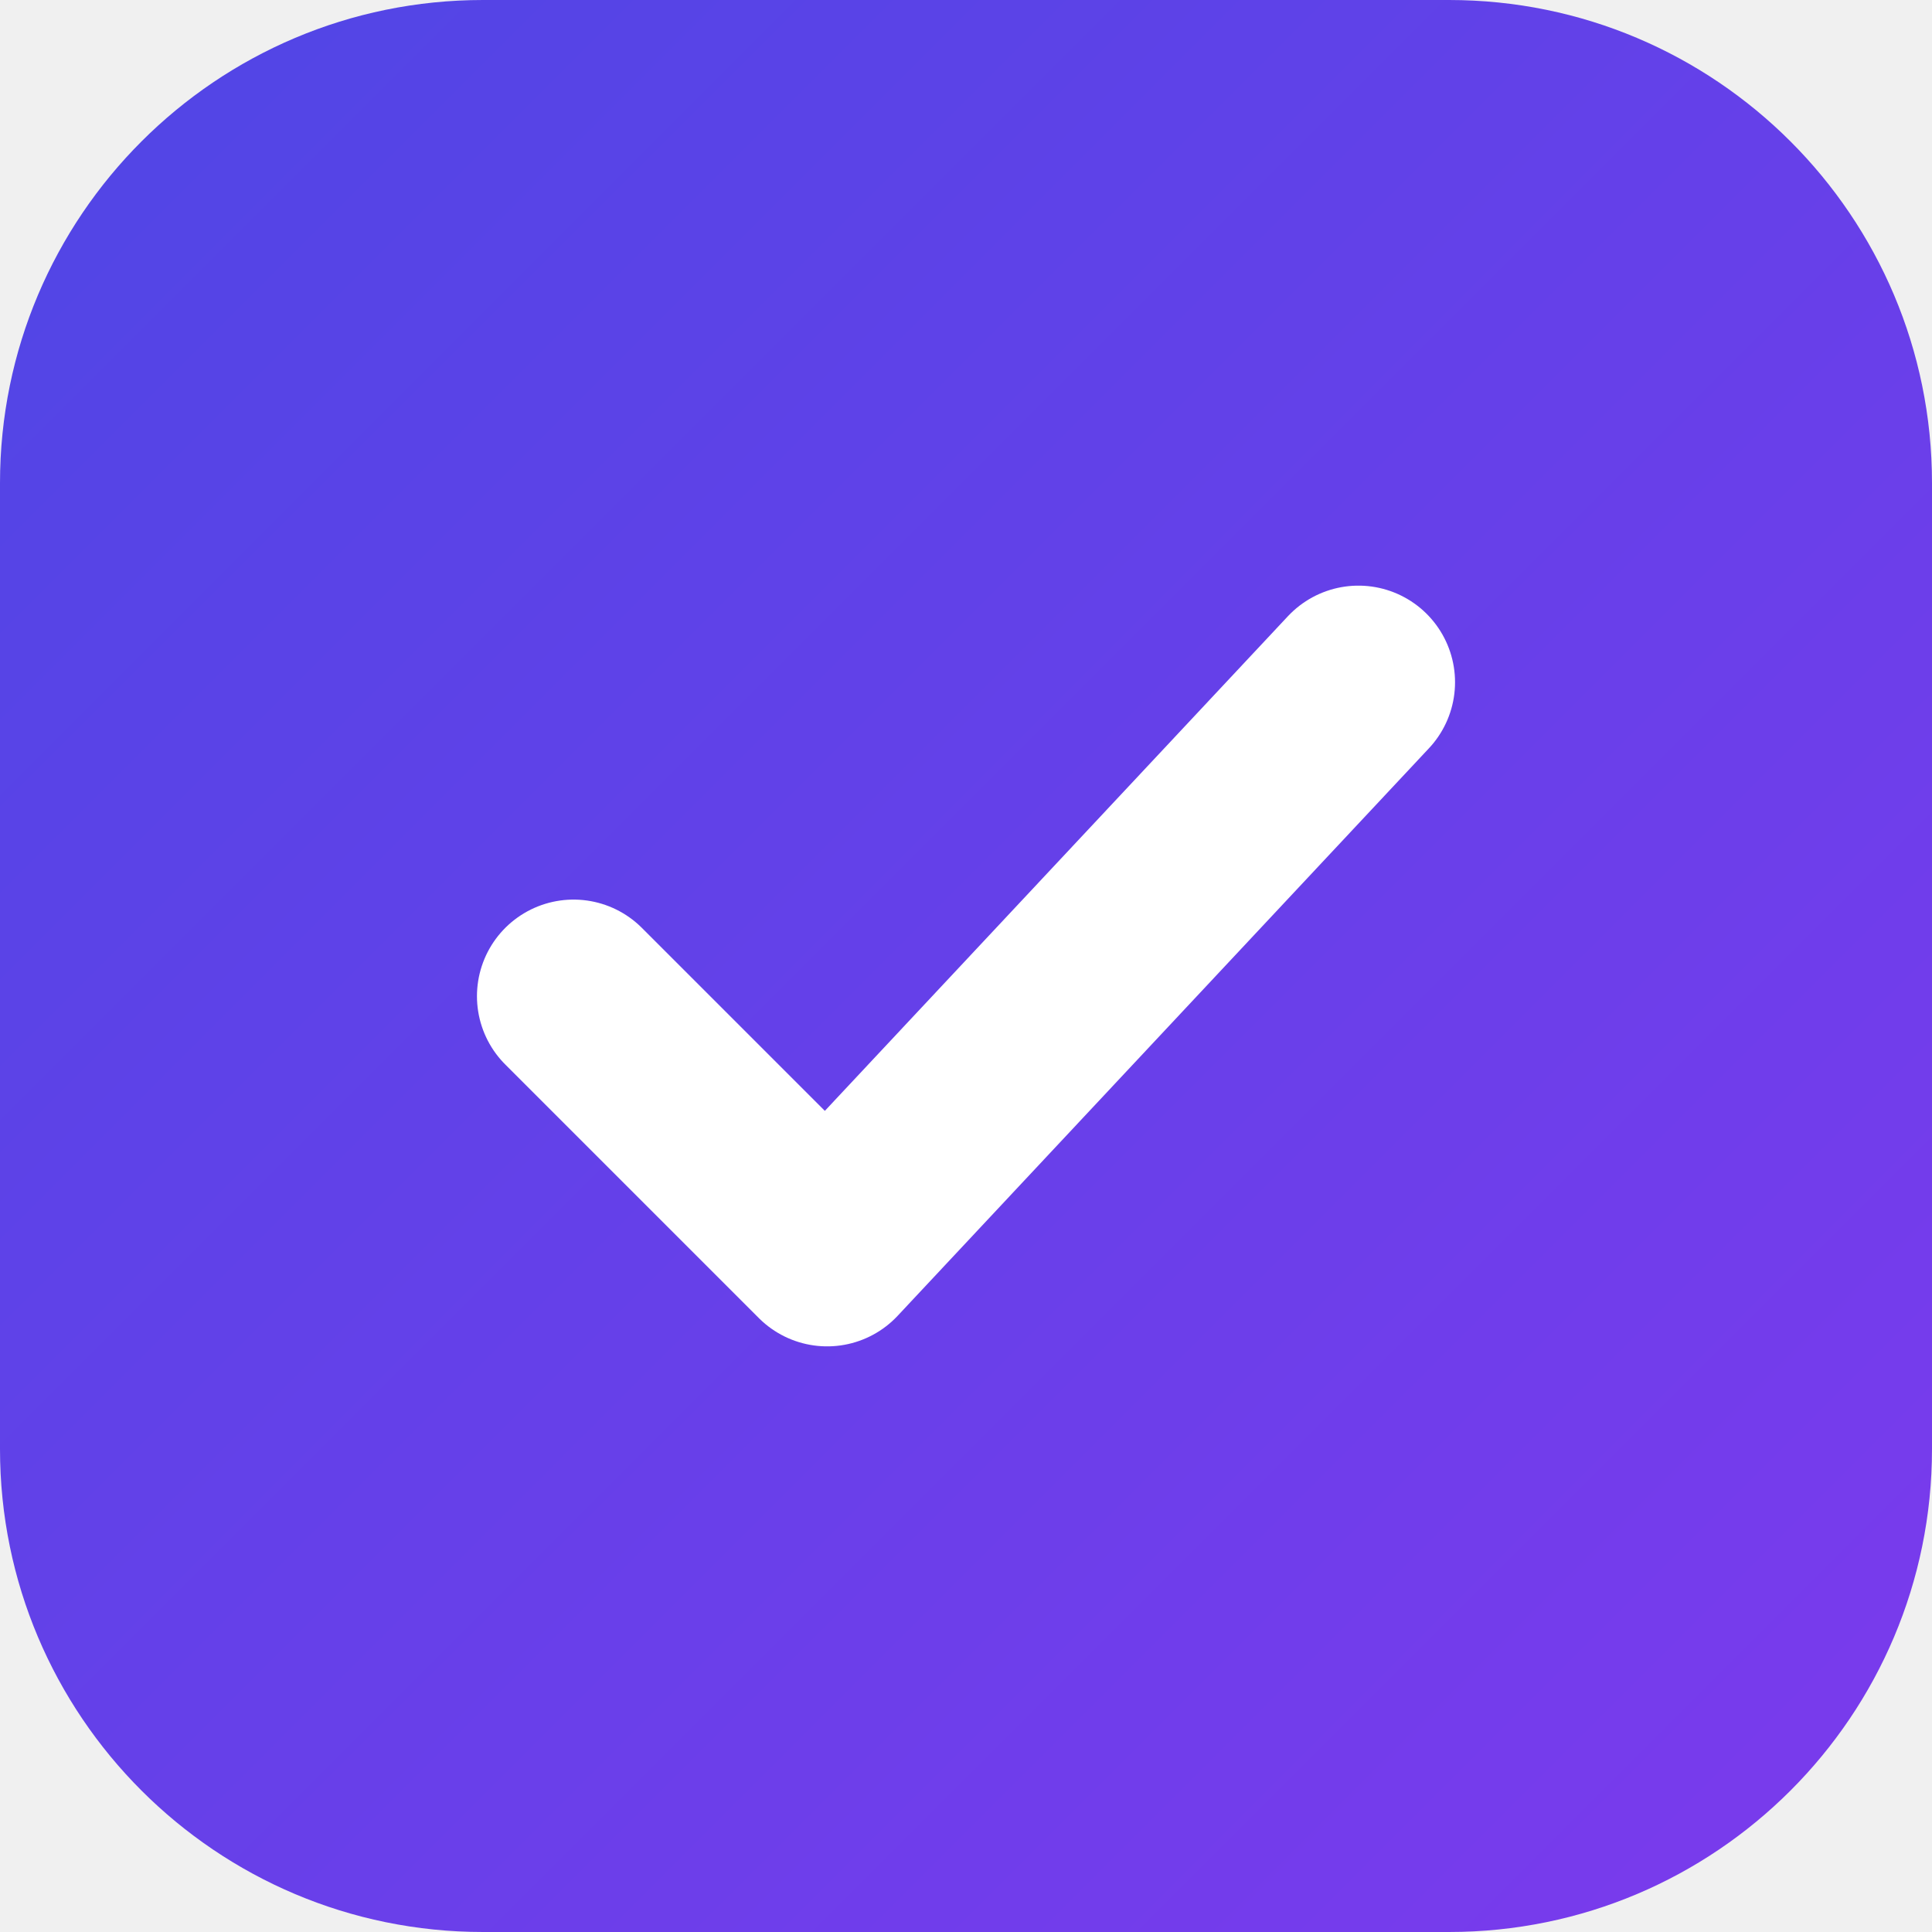
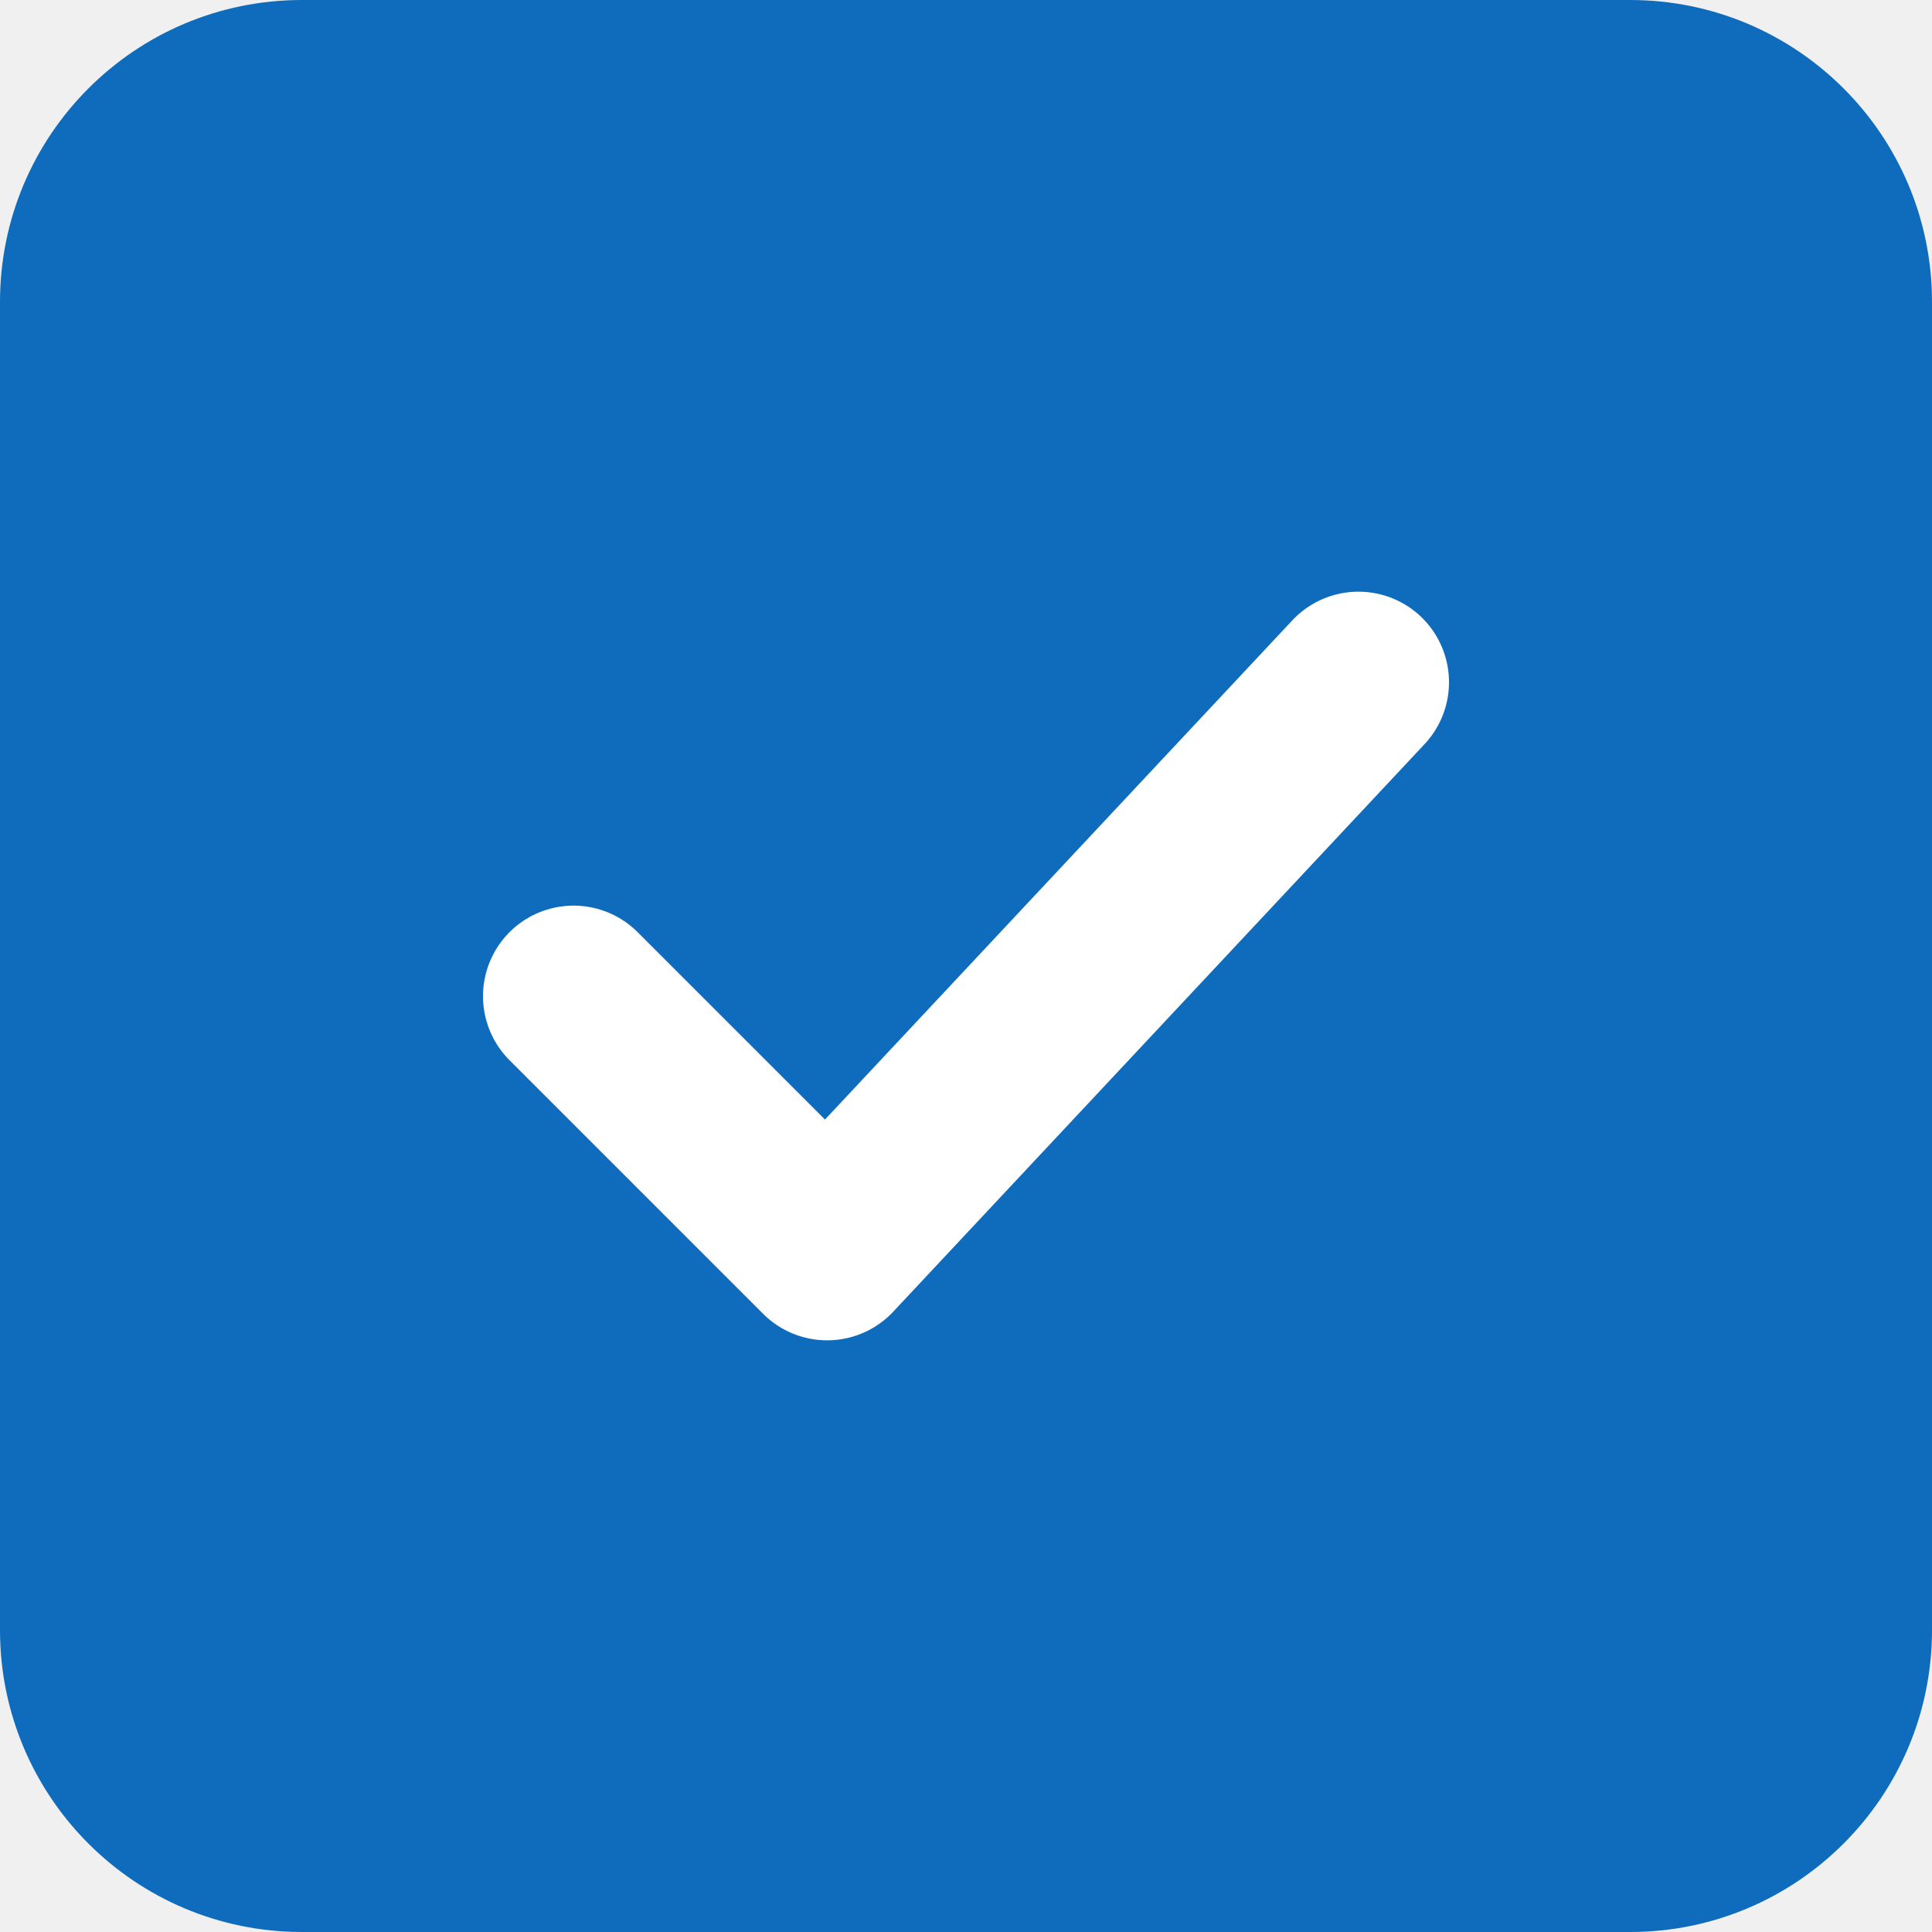
<svg xmlns="http://www.w3.org/2000/svg" viewBox="0 0 32 32">
-   <defs>
-     <linearGradient id="g" x1="0" y1="0" x2="1" y2="1">
-       <stop offset="0" stop-color="#4F46E5" />
-       <stop offset="1" stop-color="#7C3AED" />
-     </linearGradient>
-   </defs>
-   <rect width="32" height="32" rx="8" fill="url(#g)" />
-   <path d="M9.5 16.5l4.2 4.2 8.8-9.4" fill="none" stroke="#fff" stroke-width="3.2" stroke-linecap="round" stroke-linejoin="round" />
+   <rect width="32" height="32" rx="5" fill="#0F6CBD" />
+   <path d="M9.5 16.5l4.2 4.2 8.8-9.4" fill="none" stroke="#fff" stroke-width="3" stroke-linecap="round" stroke-linejoin="round" />
</svg>
